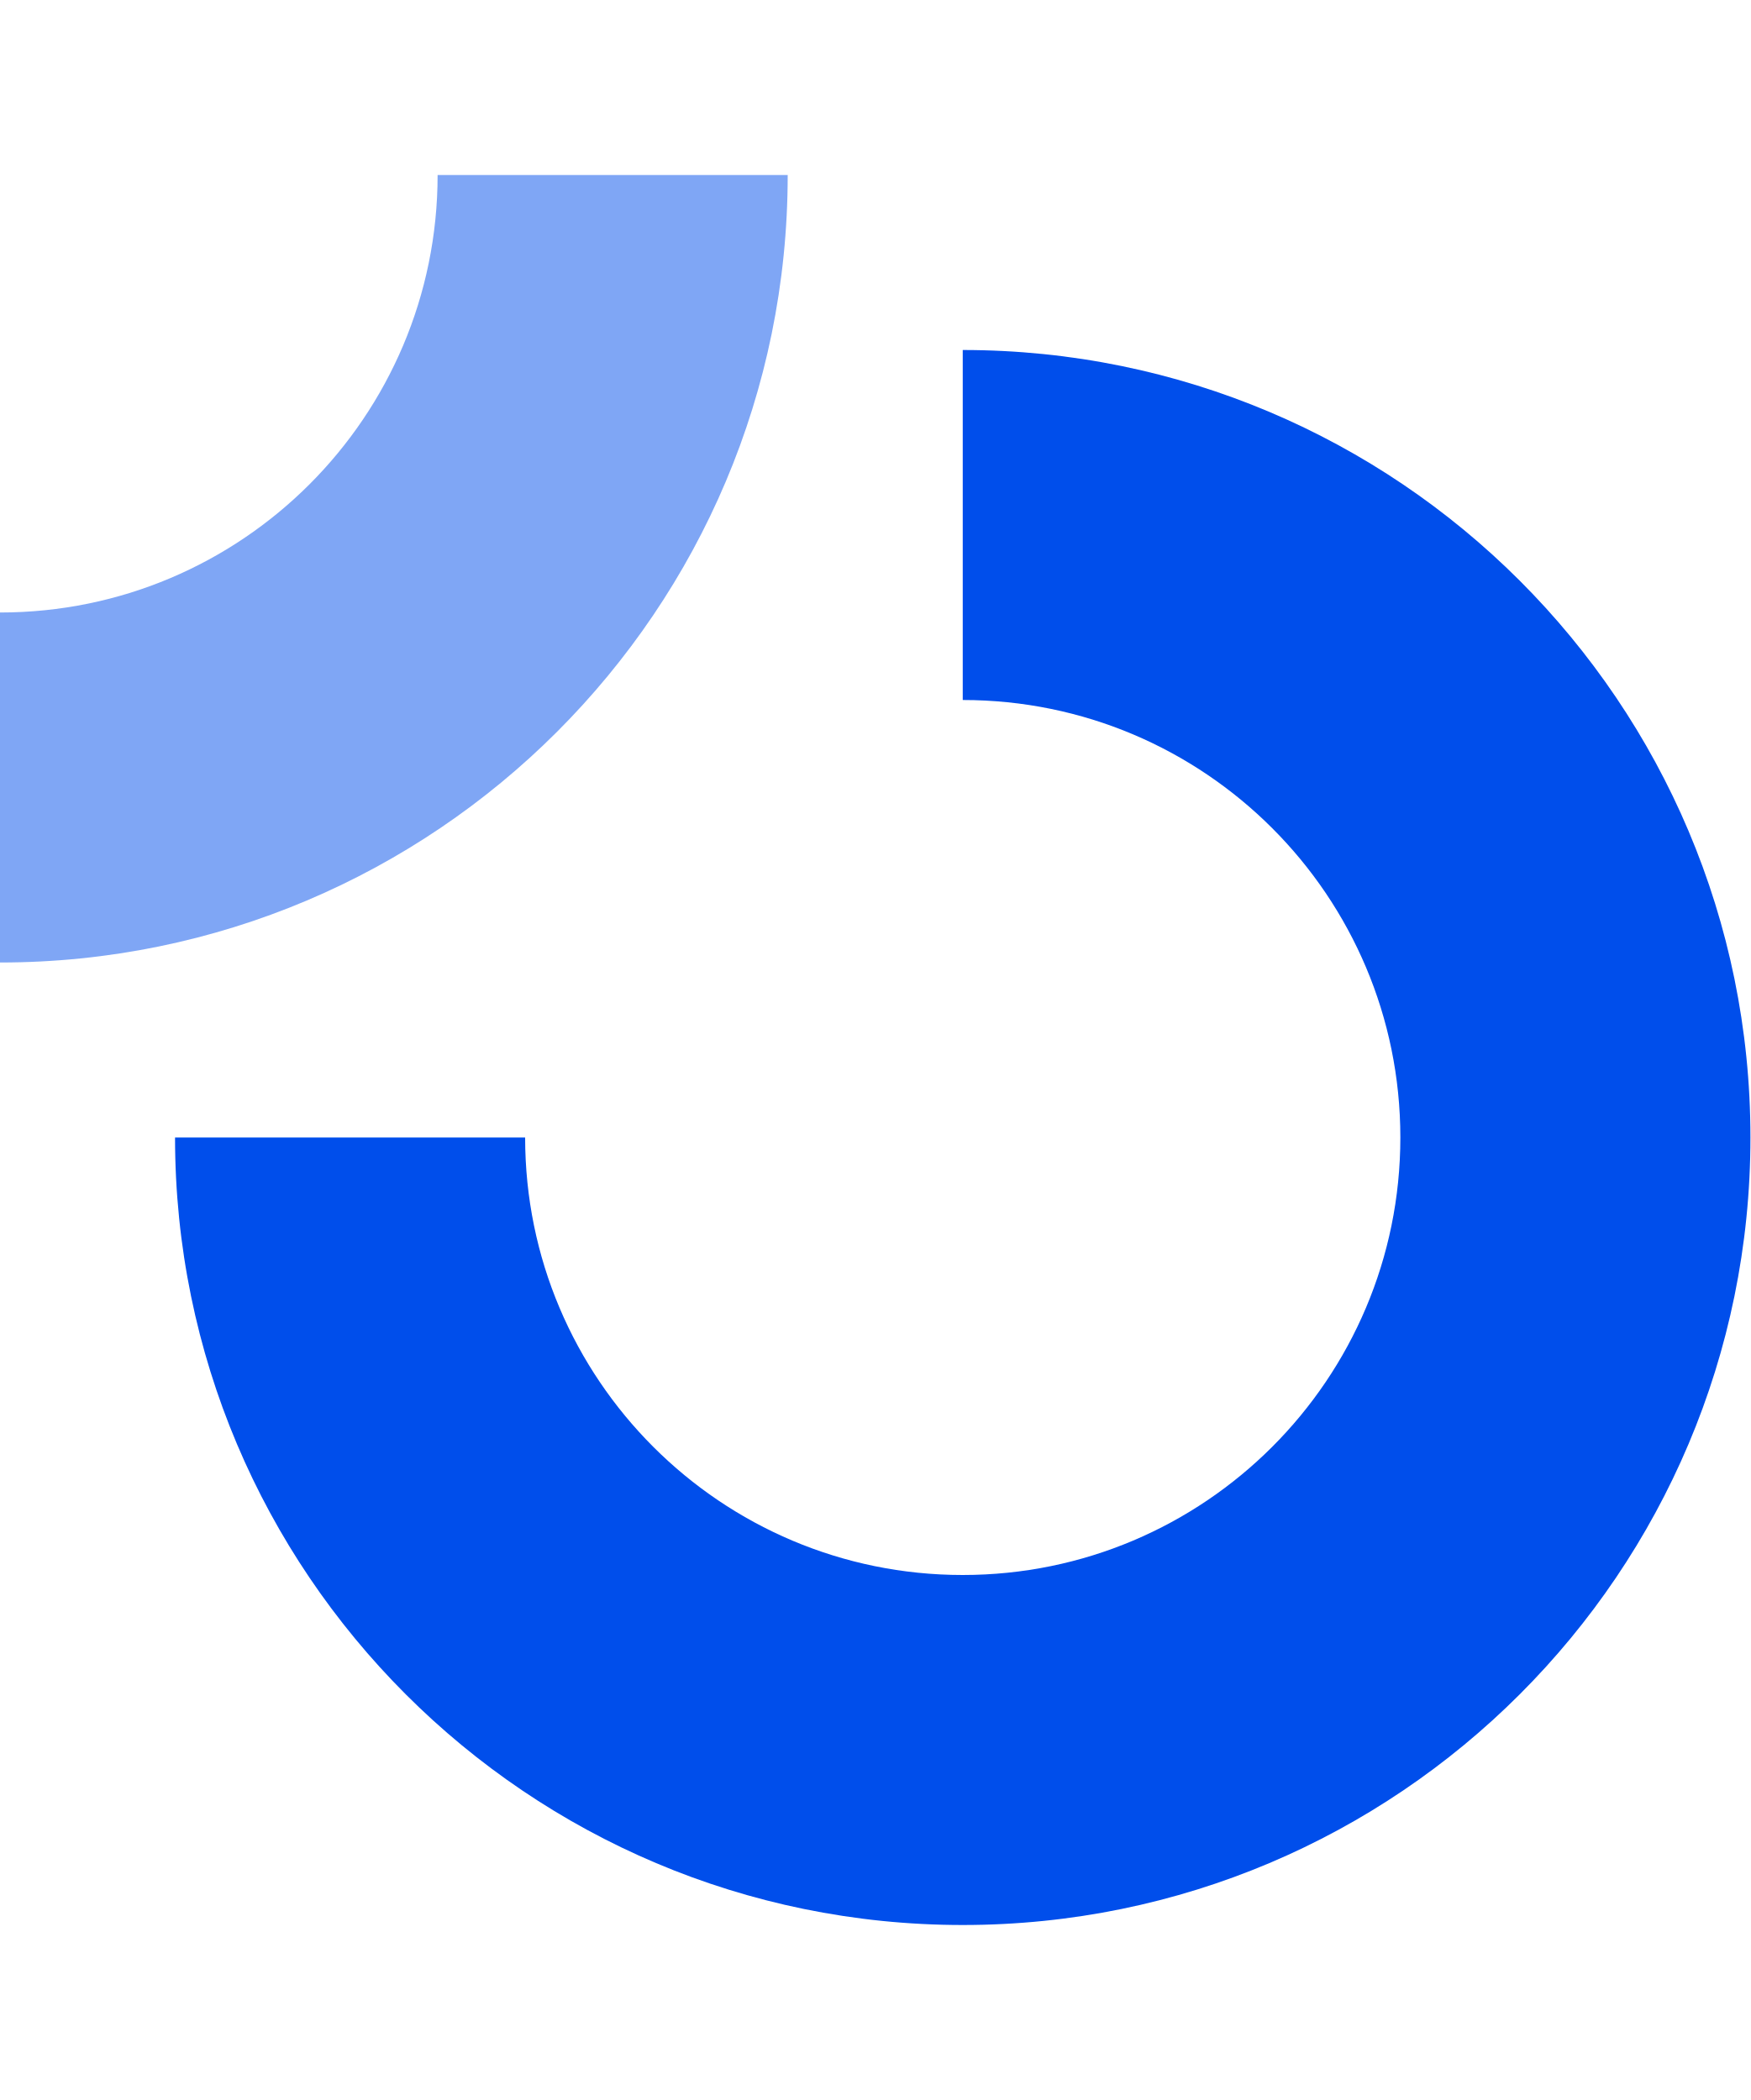
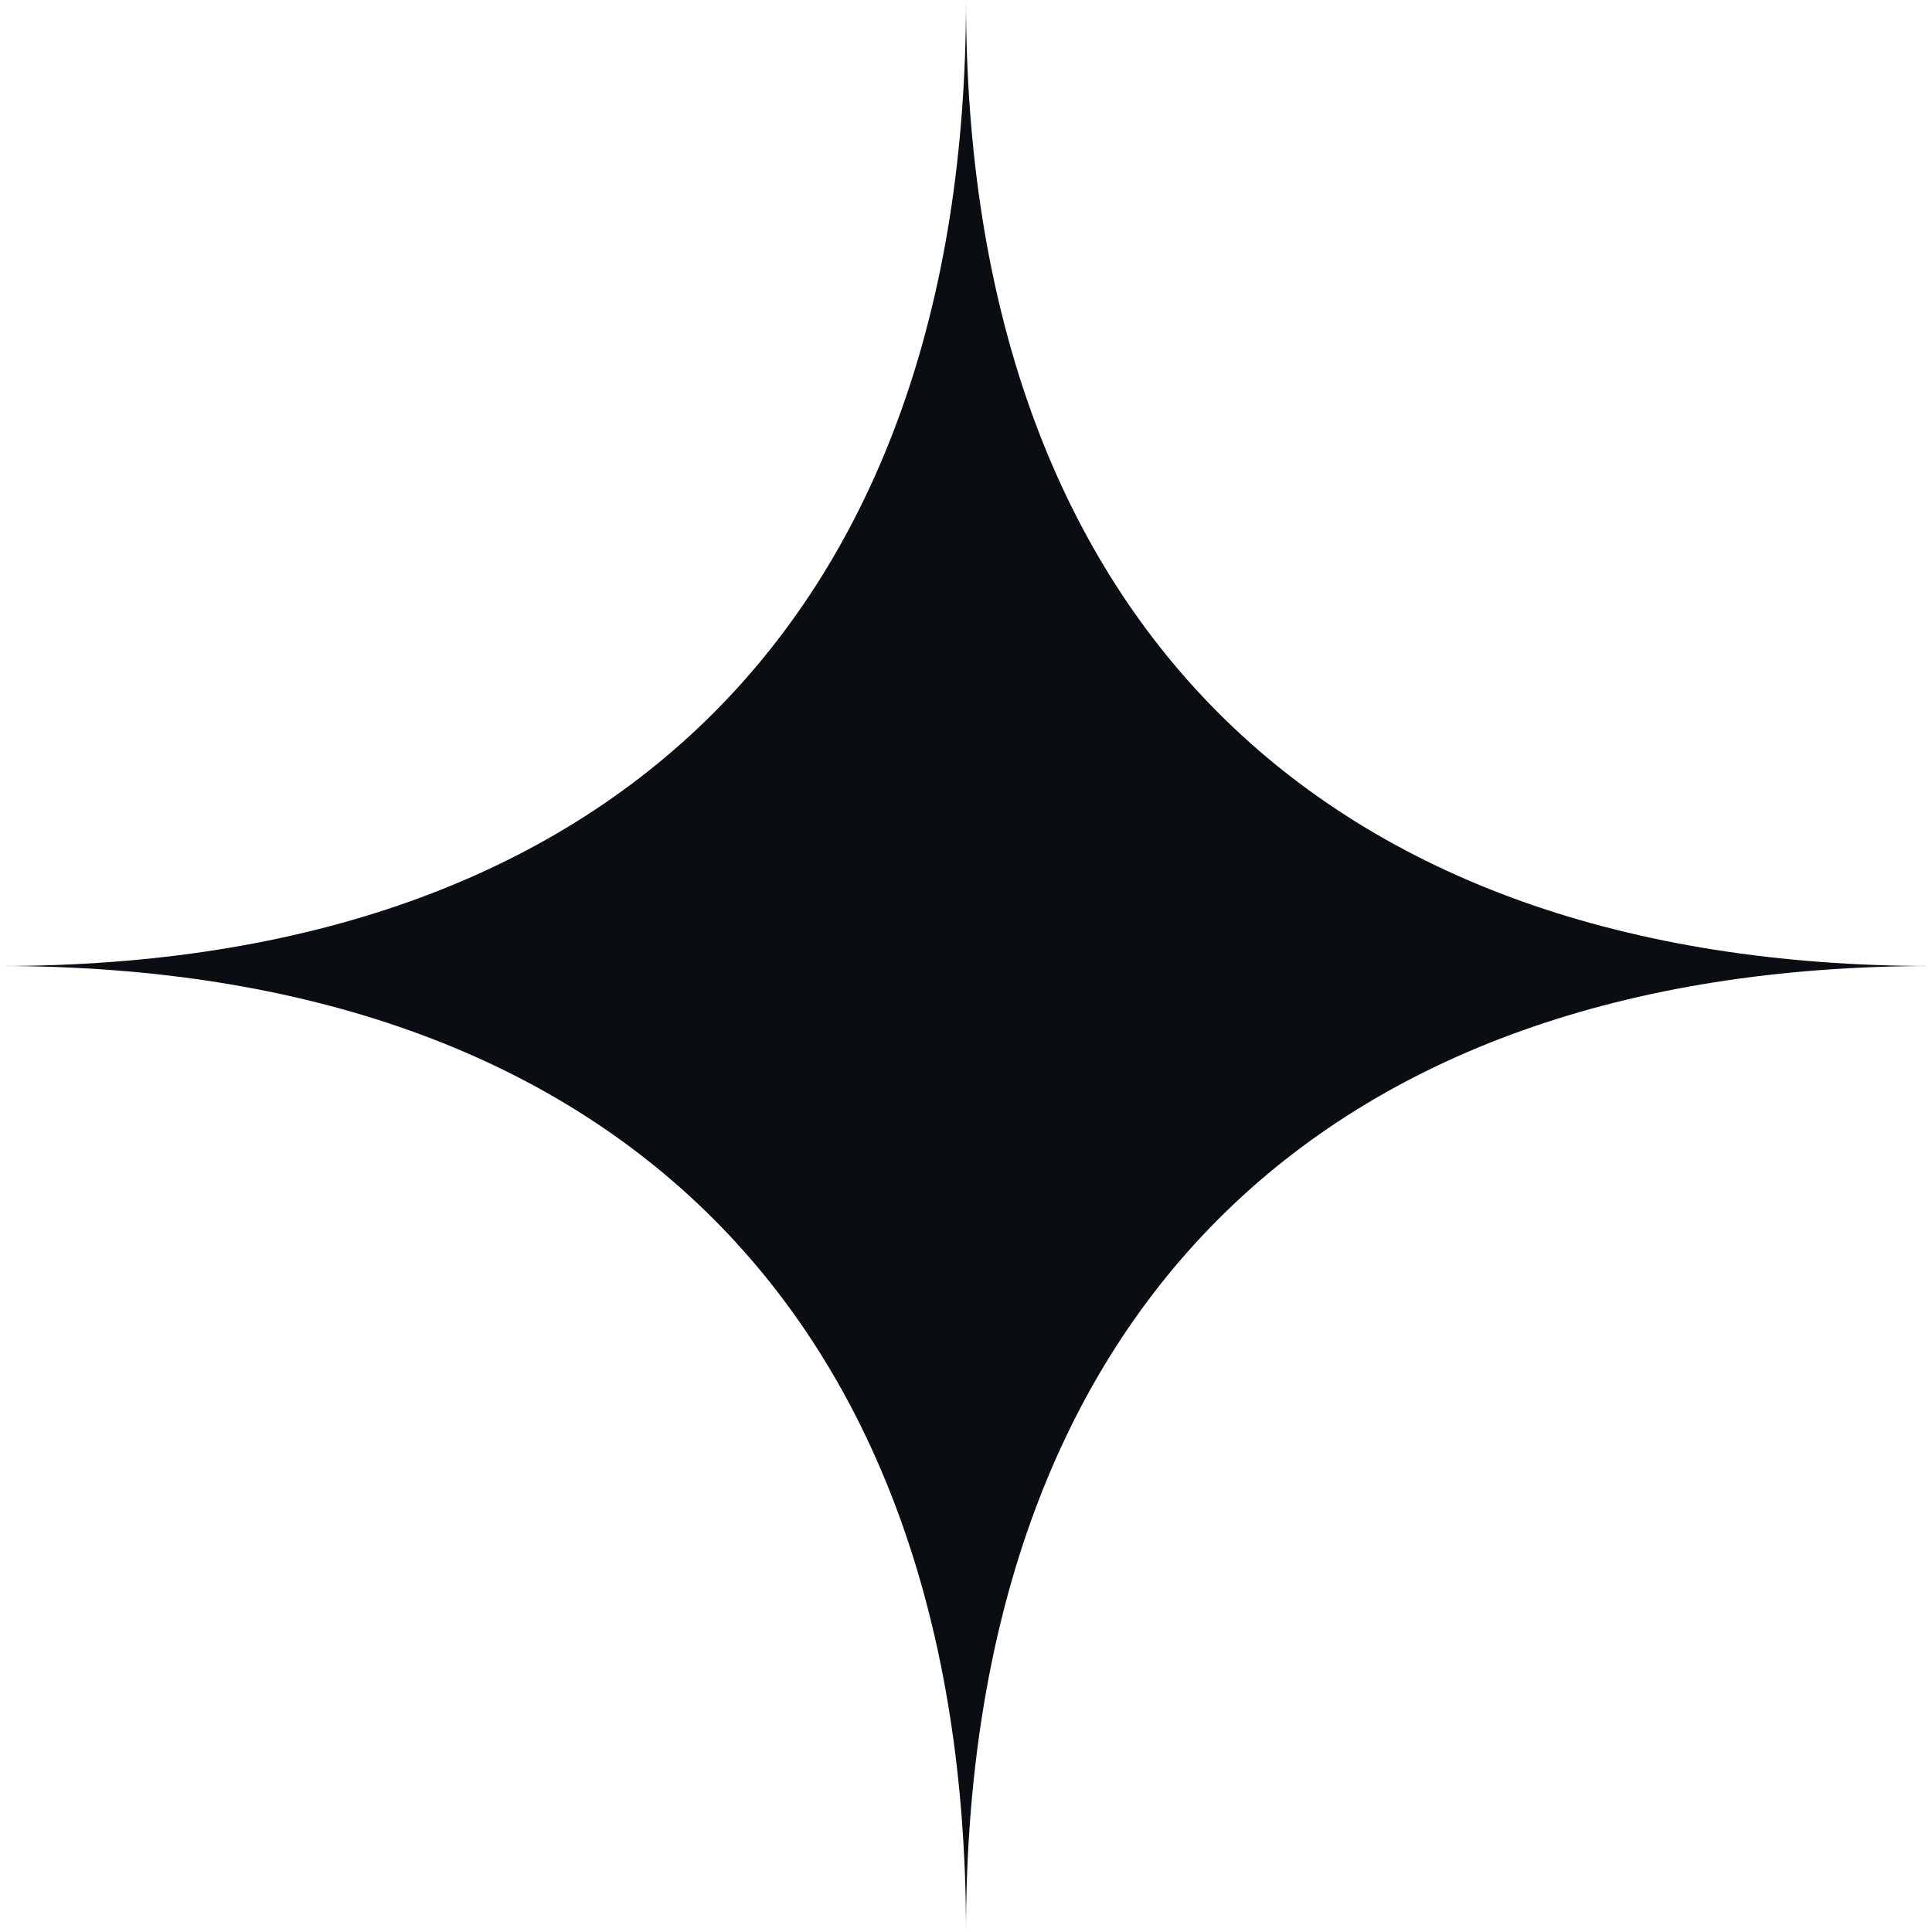
- <svg xmlns="http://www.w3.org/2000/svg" fill="none" height="48" viewBox="0 0 40 48" width="40">
-   <g fill="#004eeb">
-     <path d="m32 26c0 5.523-4.477 10-10 10s-10-4.477-10-10h-8c0 9.941 8.059 18 18 18s18-8.059 18-18-8.059-18-18-18v8c5.523 0 10 4.477 10 10z" />
-     <path d="m10 4c0 5.523-4.477 10-10 10v8c9.941 0 18-8.059 18-18z" opacity=".5" />
-   </g>
+ <svg xmlns="http://www.w3.org/2000/svg" fill="none" height="48" viewBox="0 0 48 48" width="48">
+   <path clip-rule="evenodd" d="m0 24c15.255 0 24-8.745 24-24 0 15.255 8.745 24 24 24-15.255 0-24 8.745-24 24 0-15.255-8.745-24-24-24z" fill="#0A0D12" fill-rule="evenodd" />
</svg>
